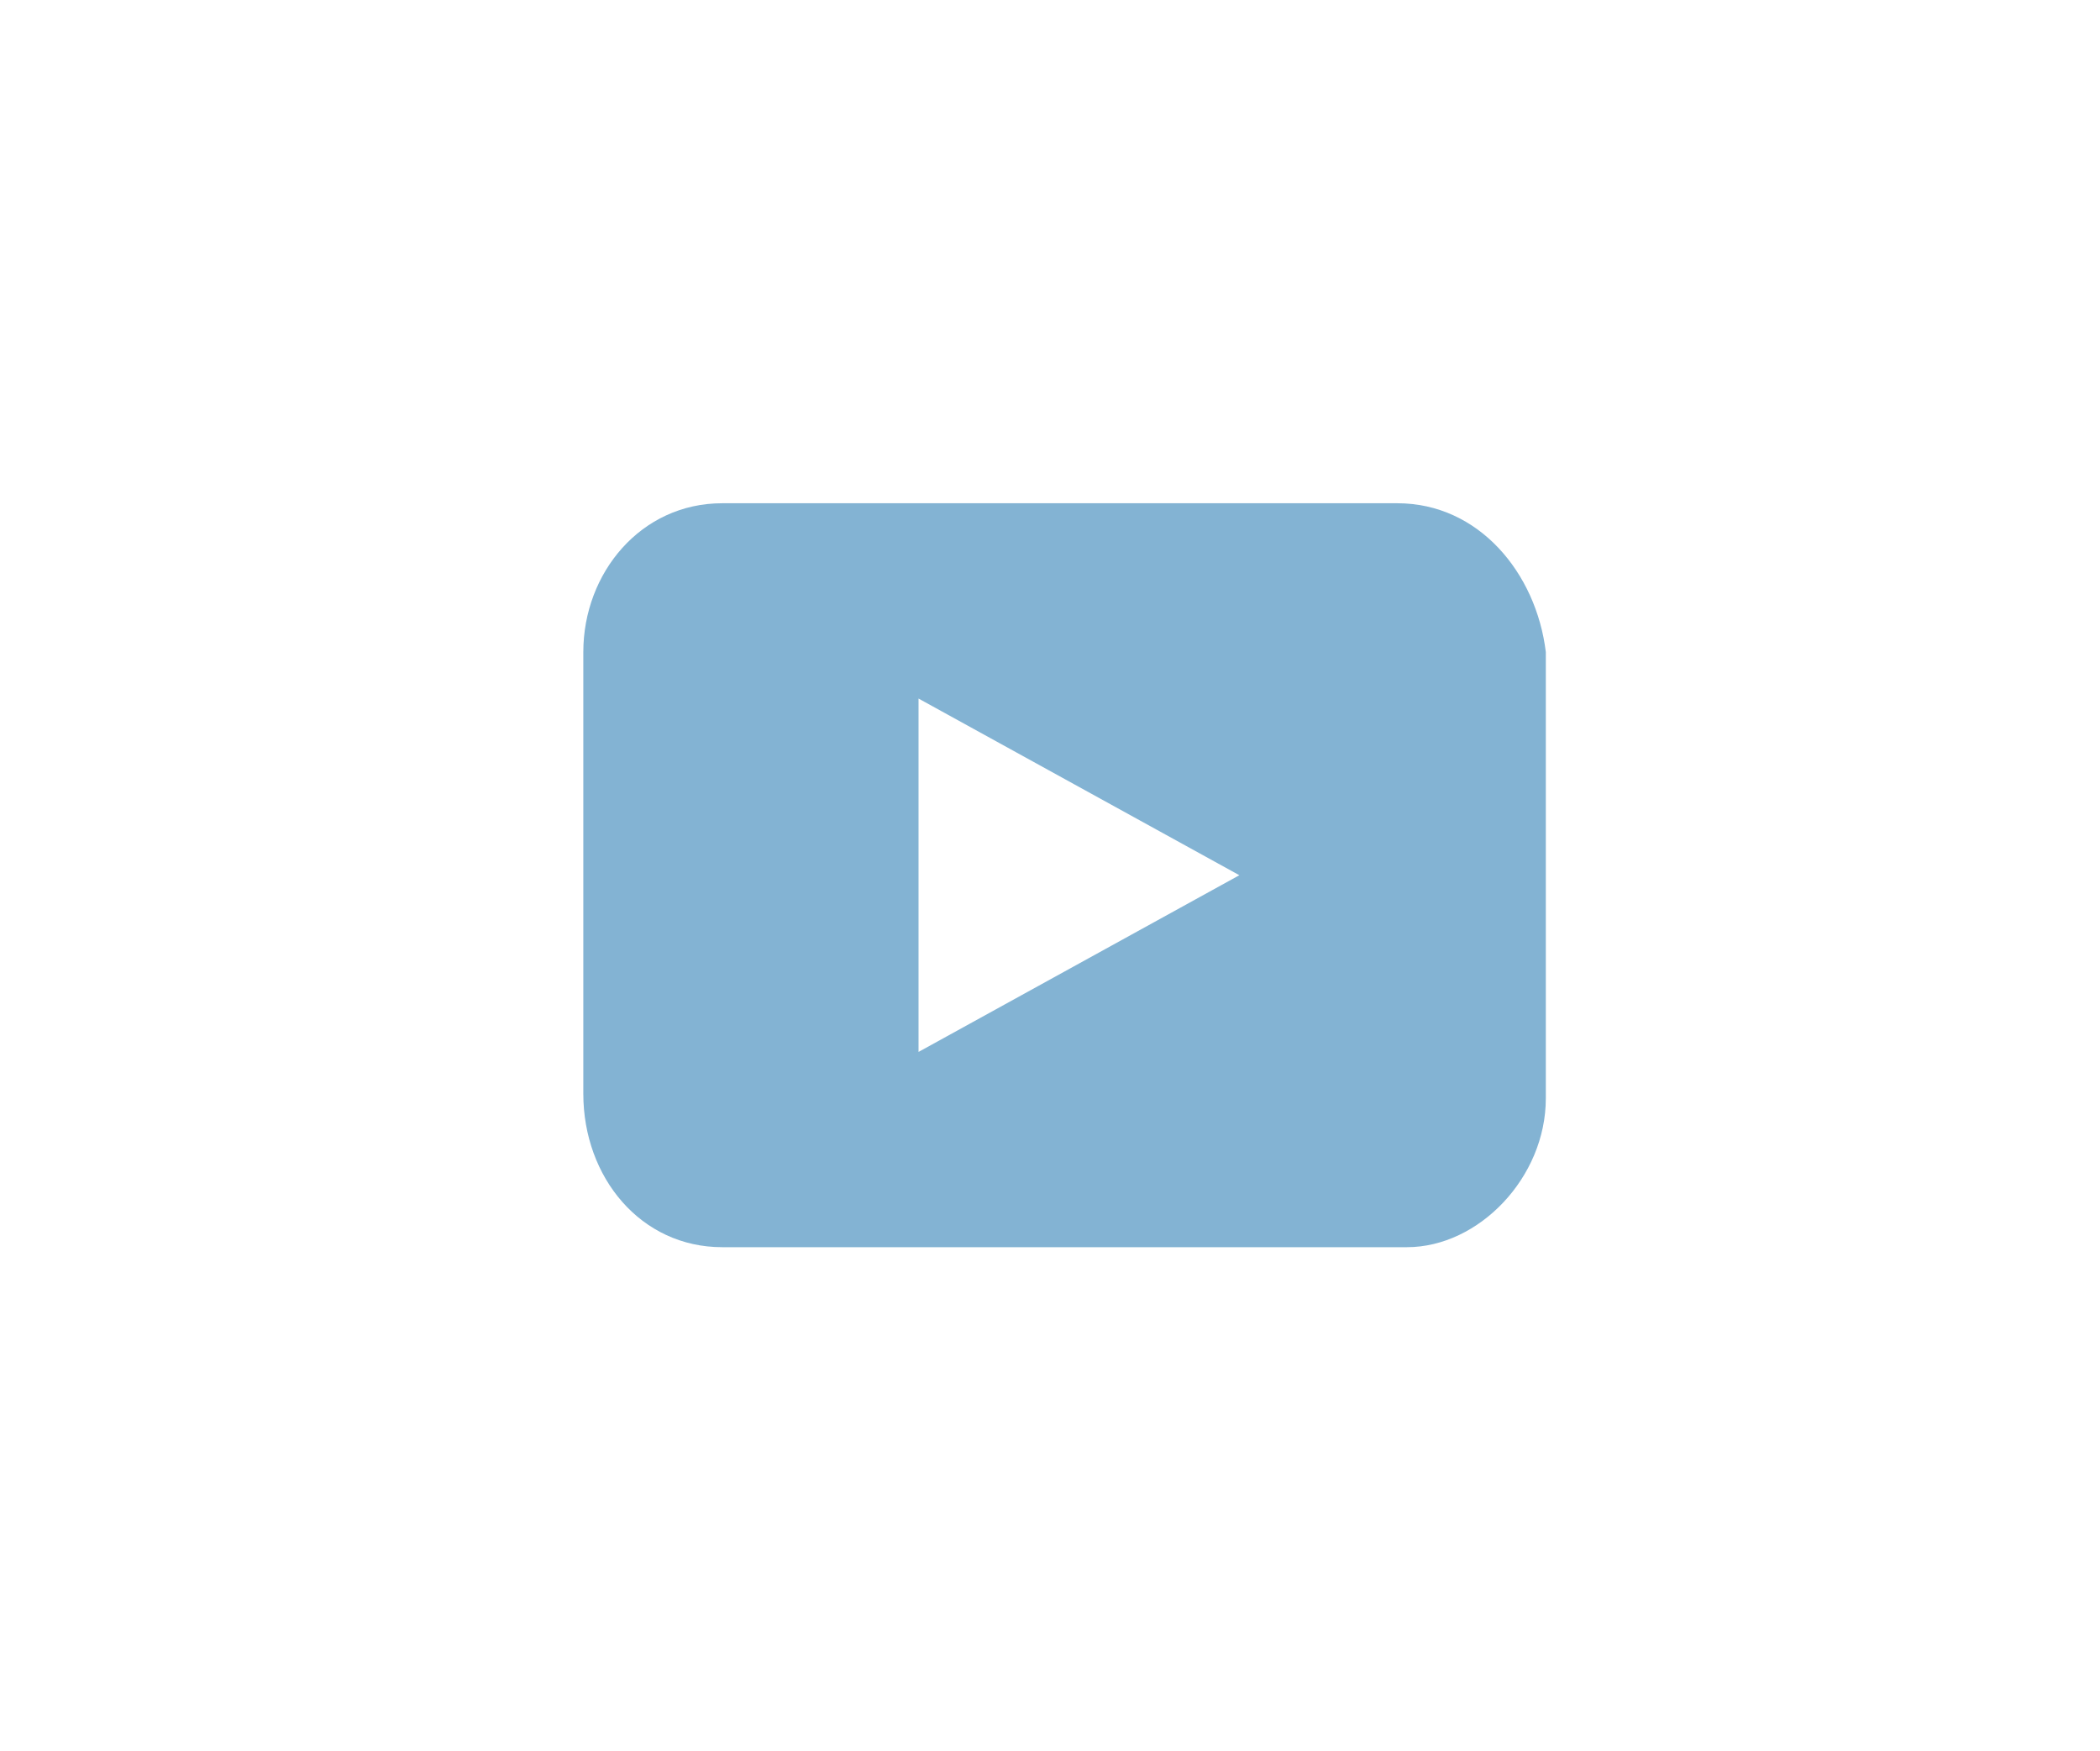
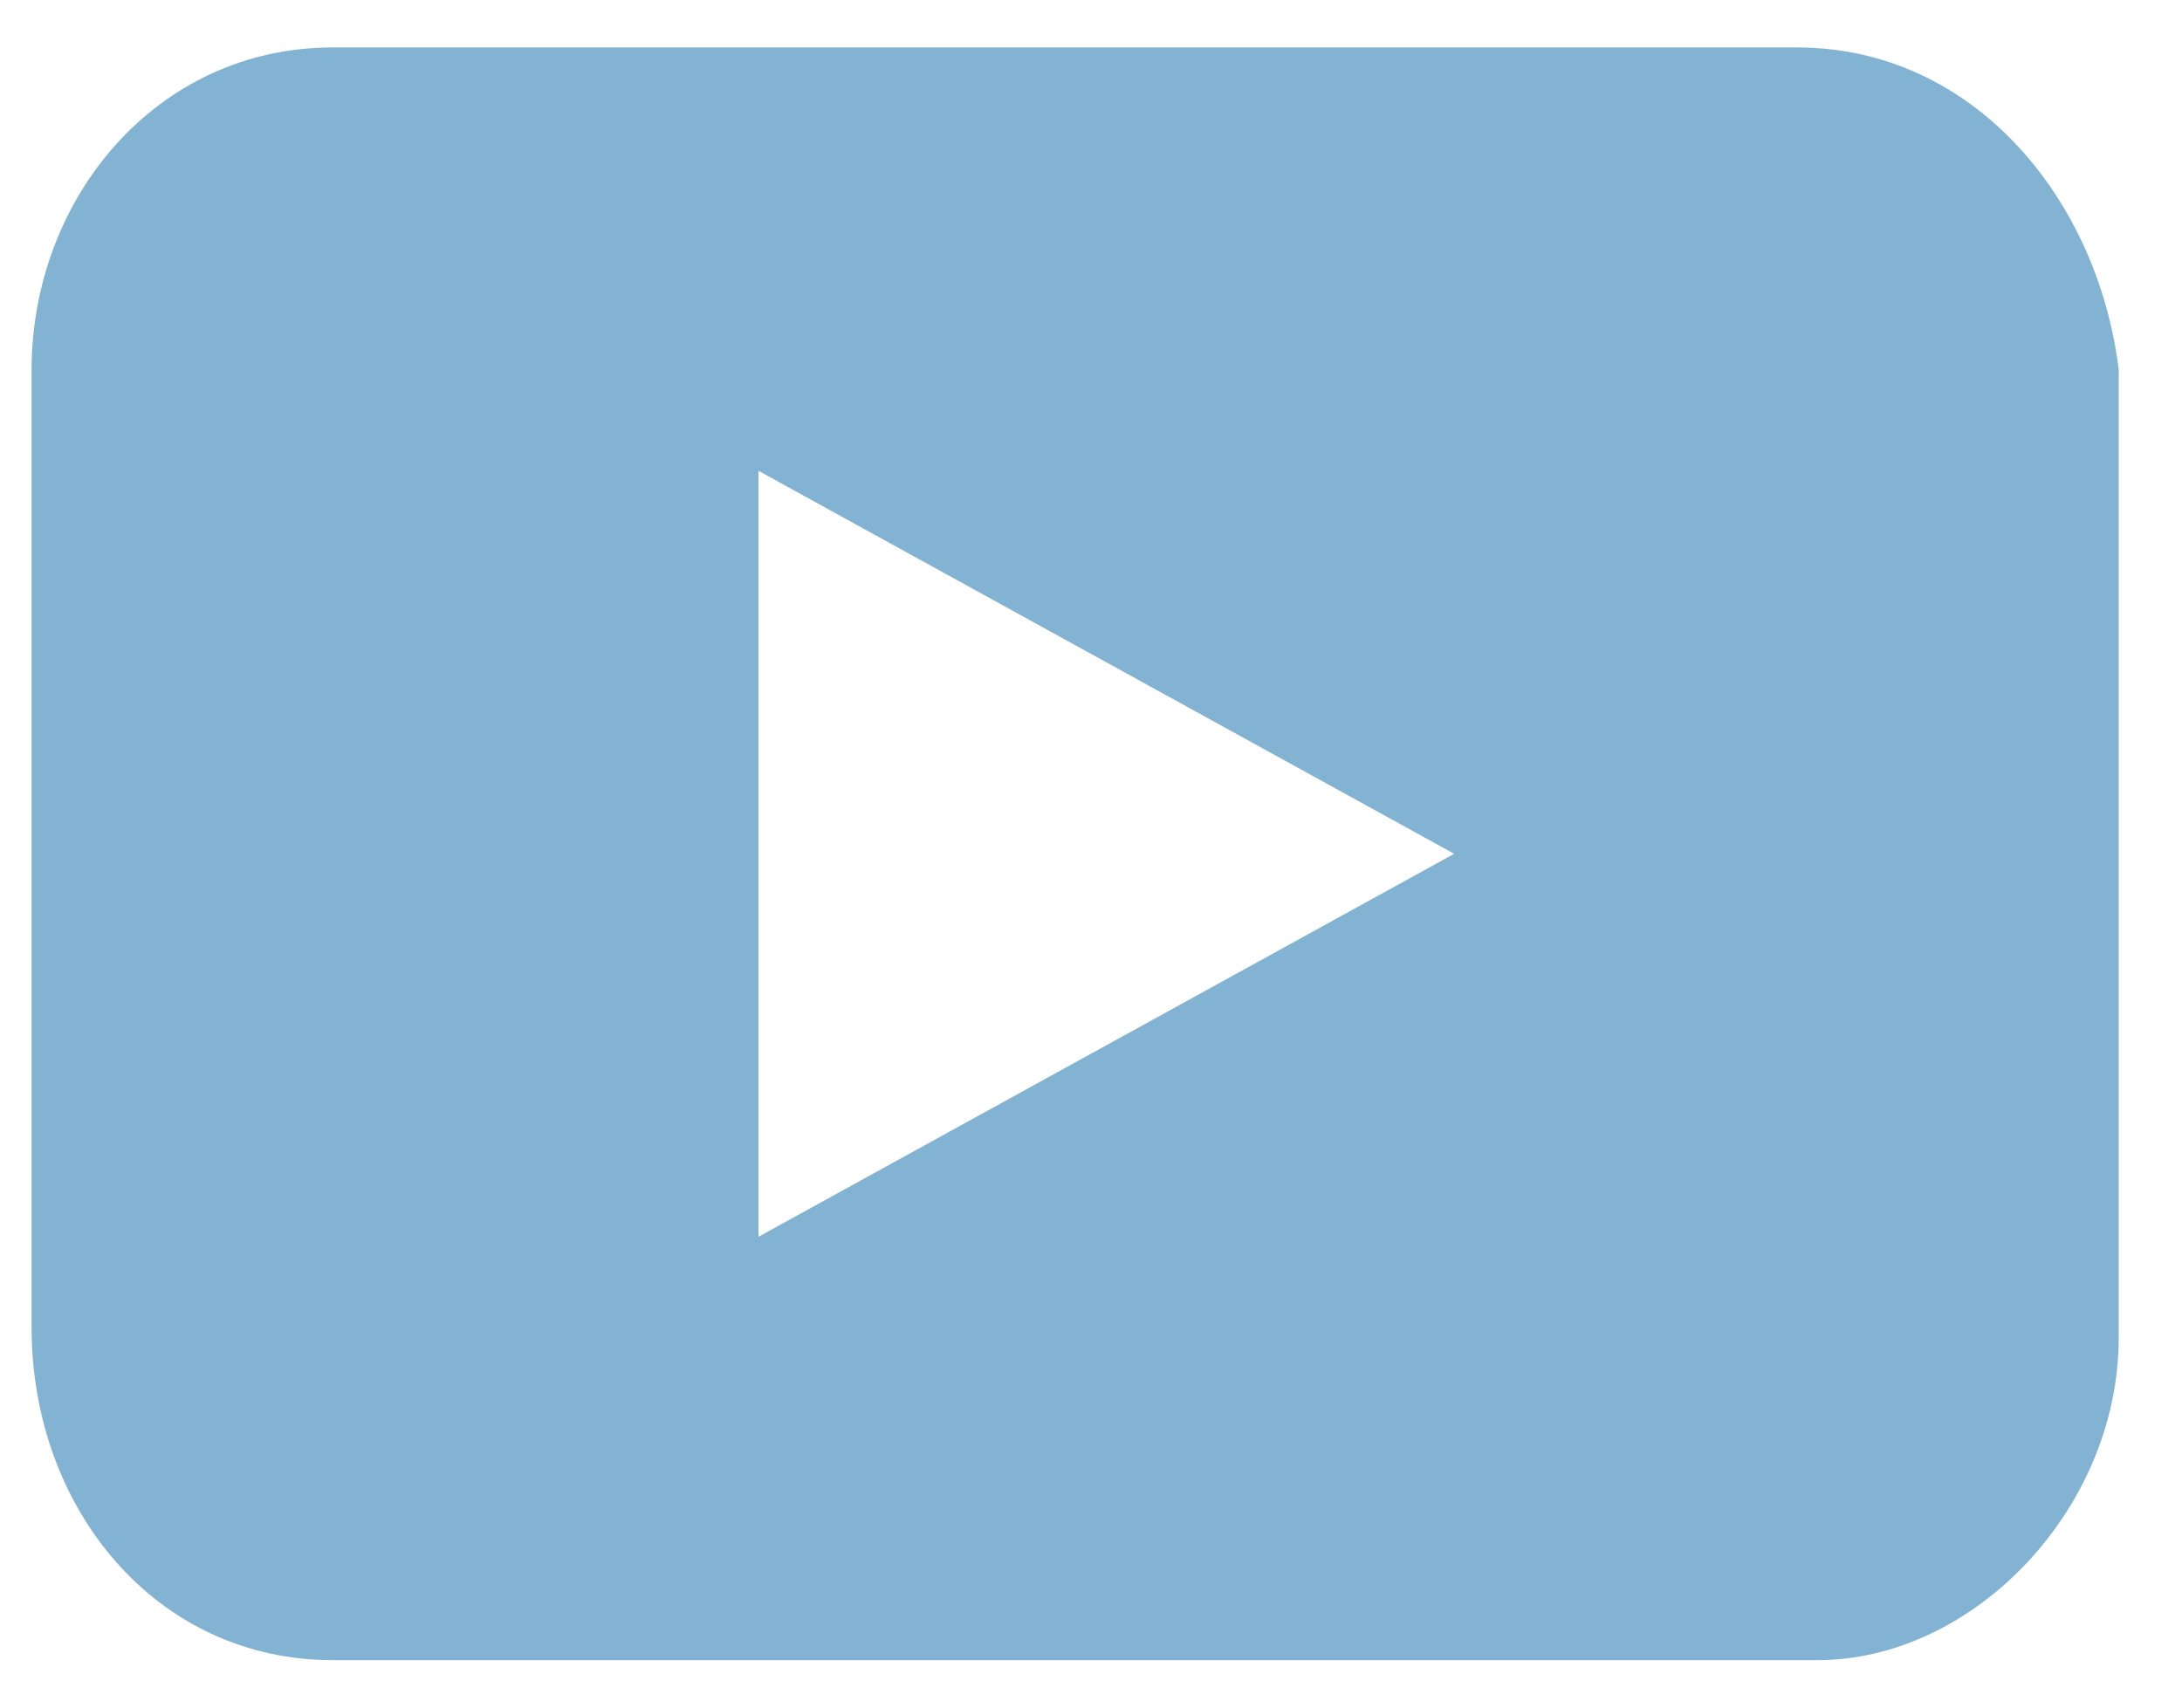
- <svg xmlns="http://www.w3.org/2000/svg" width="48" height="40" viewBox="0 0 48 40" fill="none">
-   <path d="M31.94 11.5H16.507C14.647 11.5 13.333 13.094 13.333 14.9V24.994C13.333 26.906 14.647 28.5 16.507 28.5H32.159C33.801 28.5 35.333 26.906 35.333 25.1V14.9C35.114 13.094 33.801 11.5 31.94 11.5ZM20.995 24.038V15.963L28.328 20L20.995 24.038Z" fill="#83B3D3" />
+ <svg xmlns="http://www.w3.org/2000/svg" width="23" height="18" viewBox="0 0 23 18" fill="none">
+   <path d="M18.94 0.5H3.507C1.647 0.5 0.333 2.094 0.333 3.9V13.994C0.333 15.906 1.647 17.5 3.507 17.5H19.159C20.801 17.5 22.333 15.906 22.333 14.1V3.9C22.114 2.094 20.801 0.5 18.94 0.5ZM7.995 13.037V4.963L15.328 9L7.995 13.037Z" fill="#83B3D3" />
</svg>
